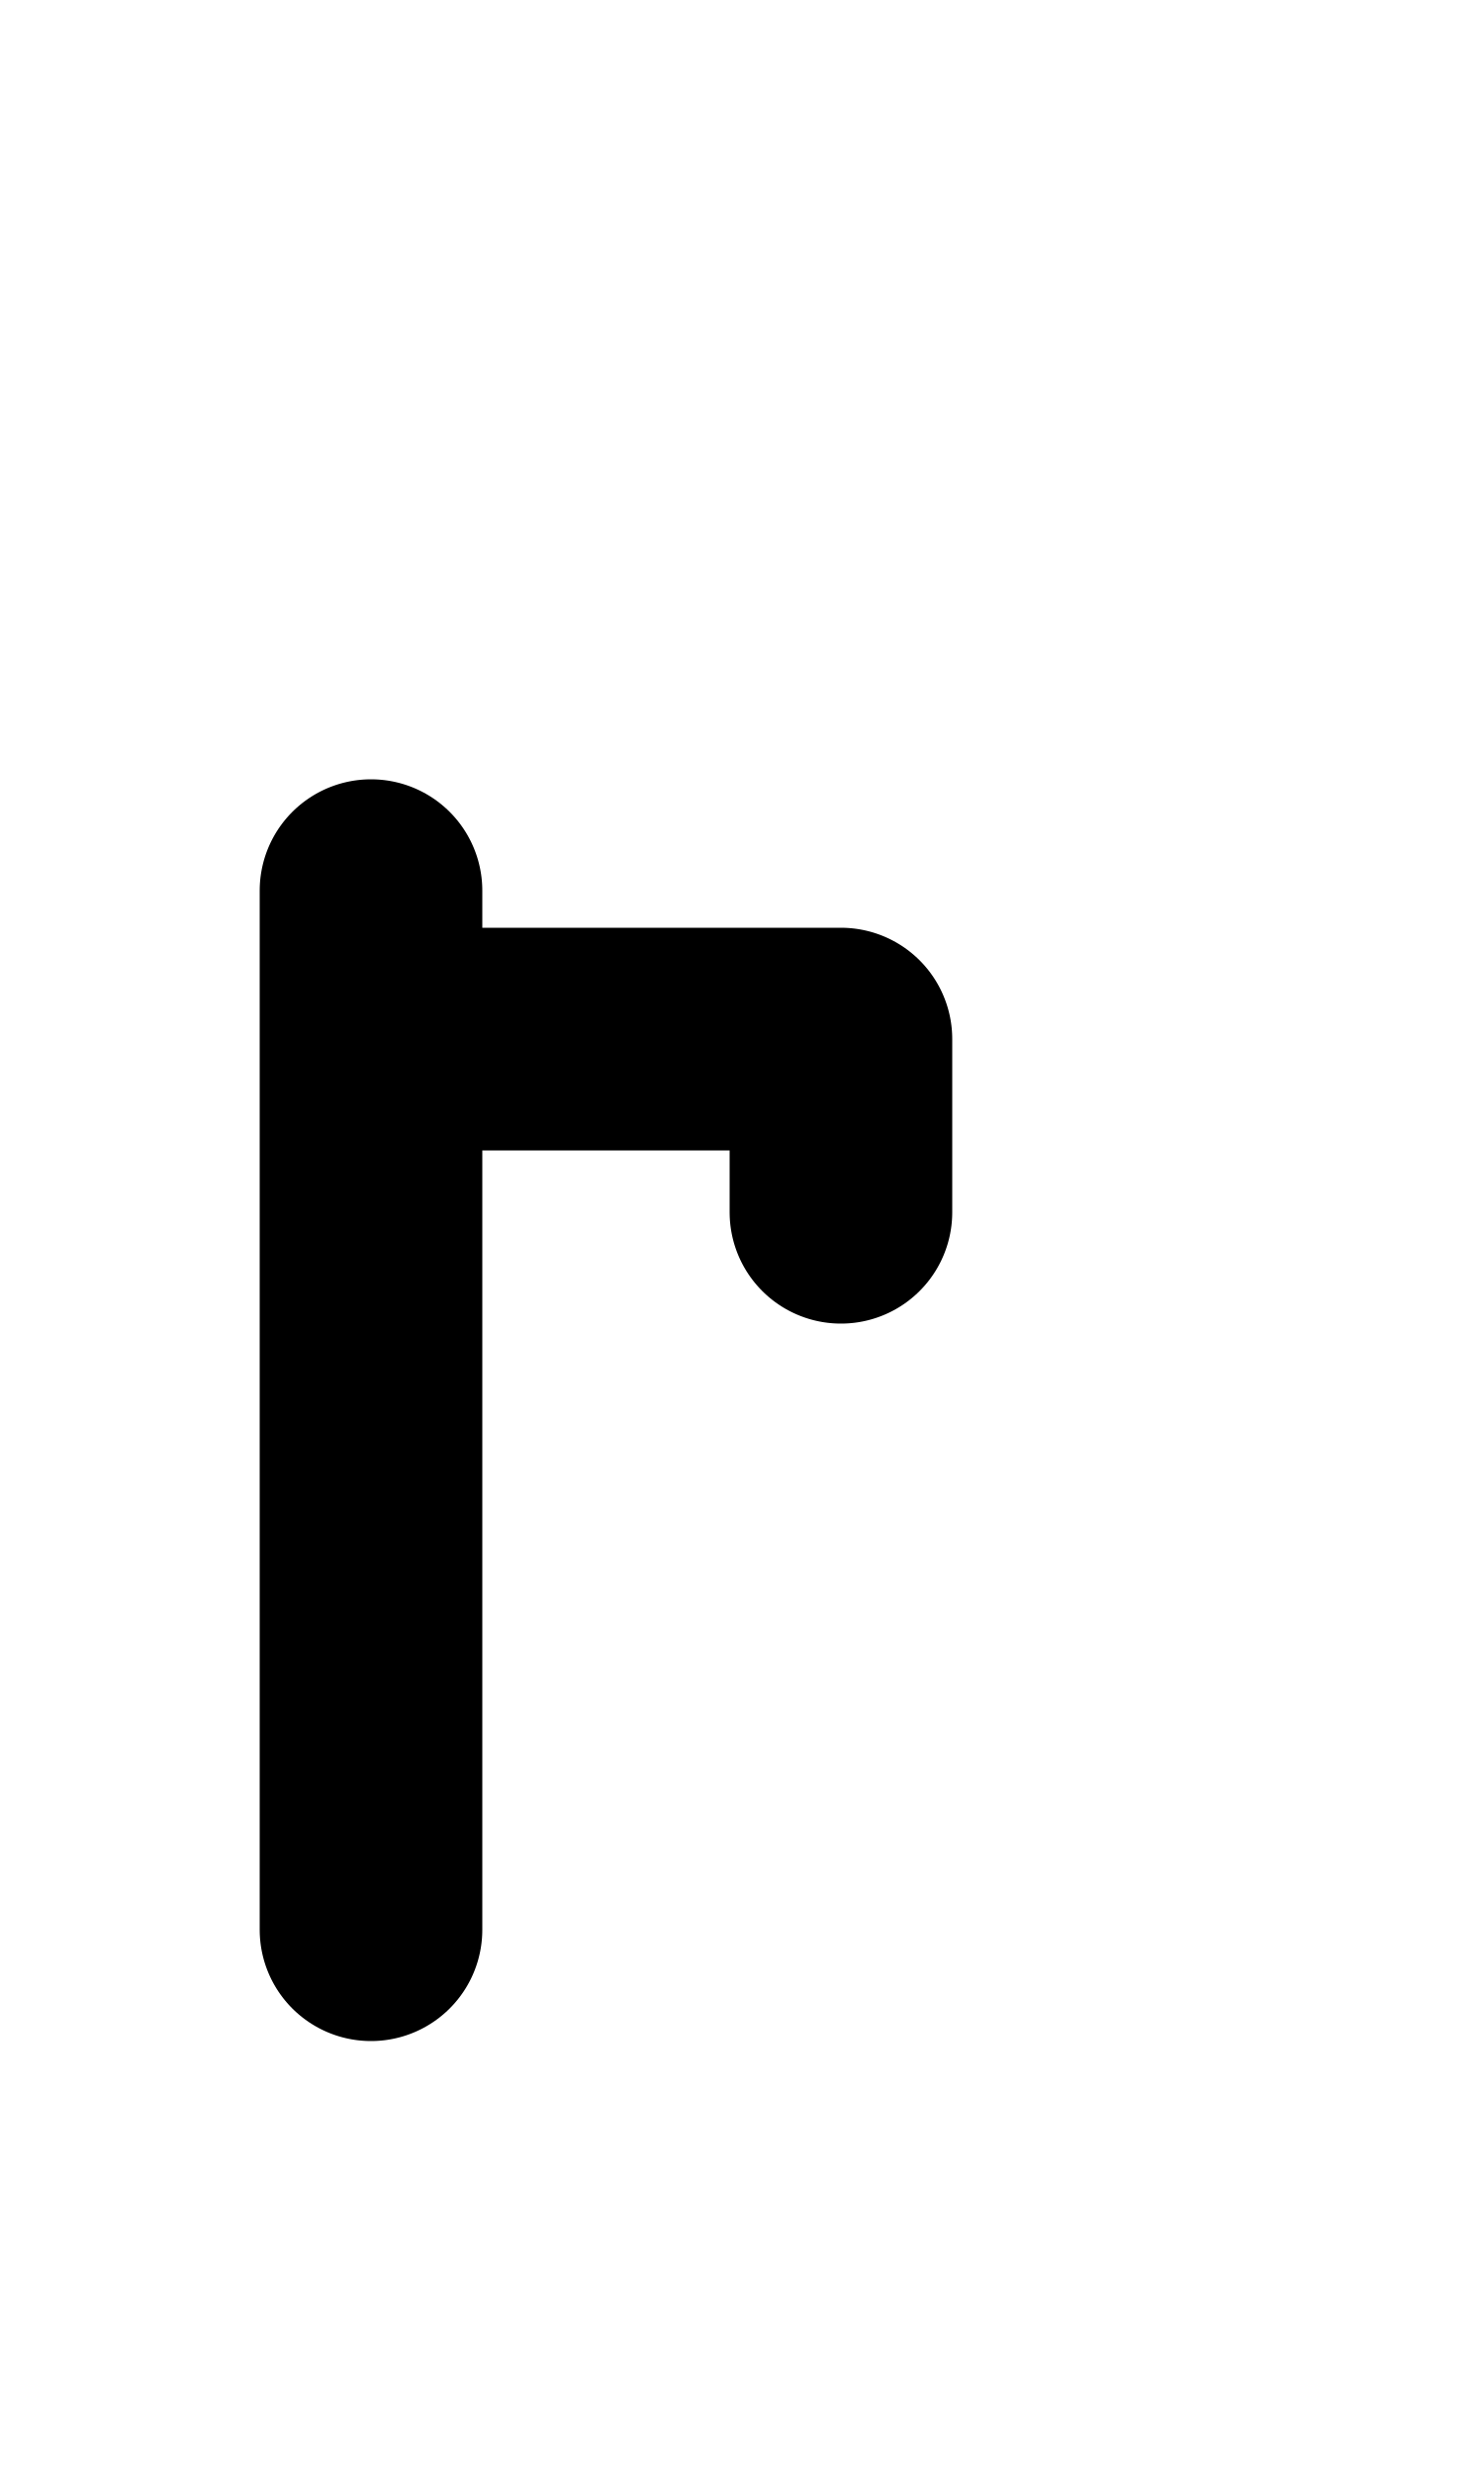
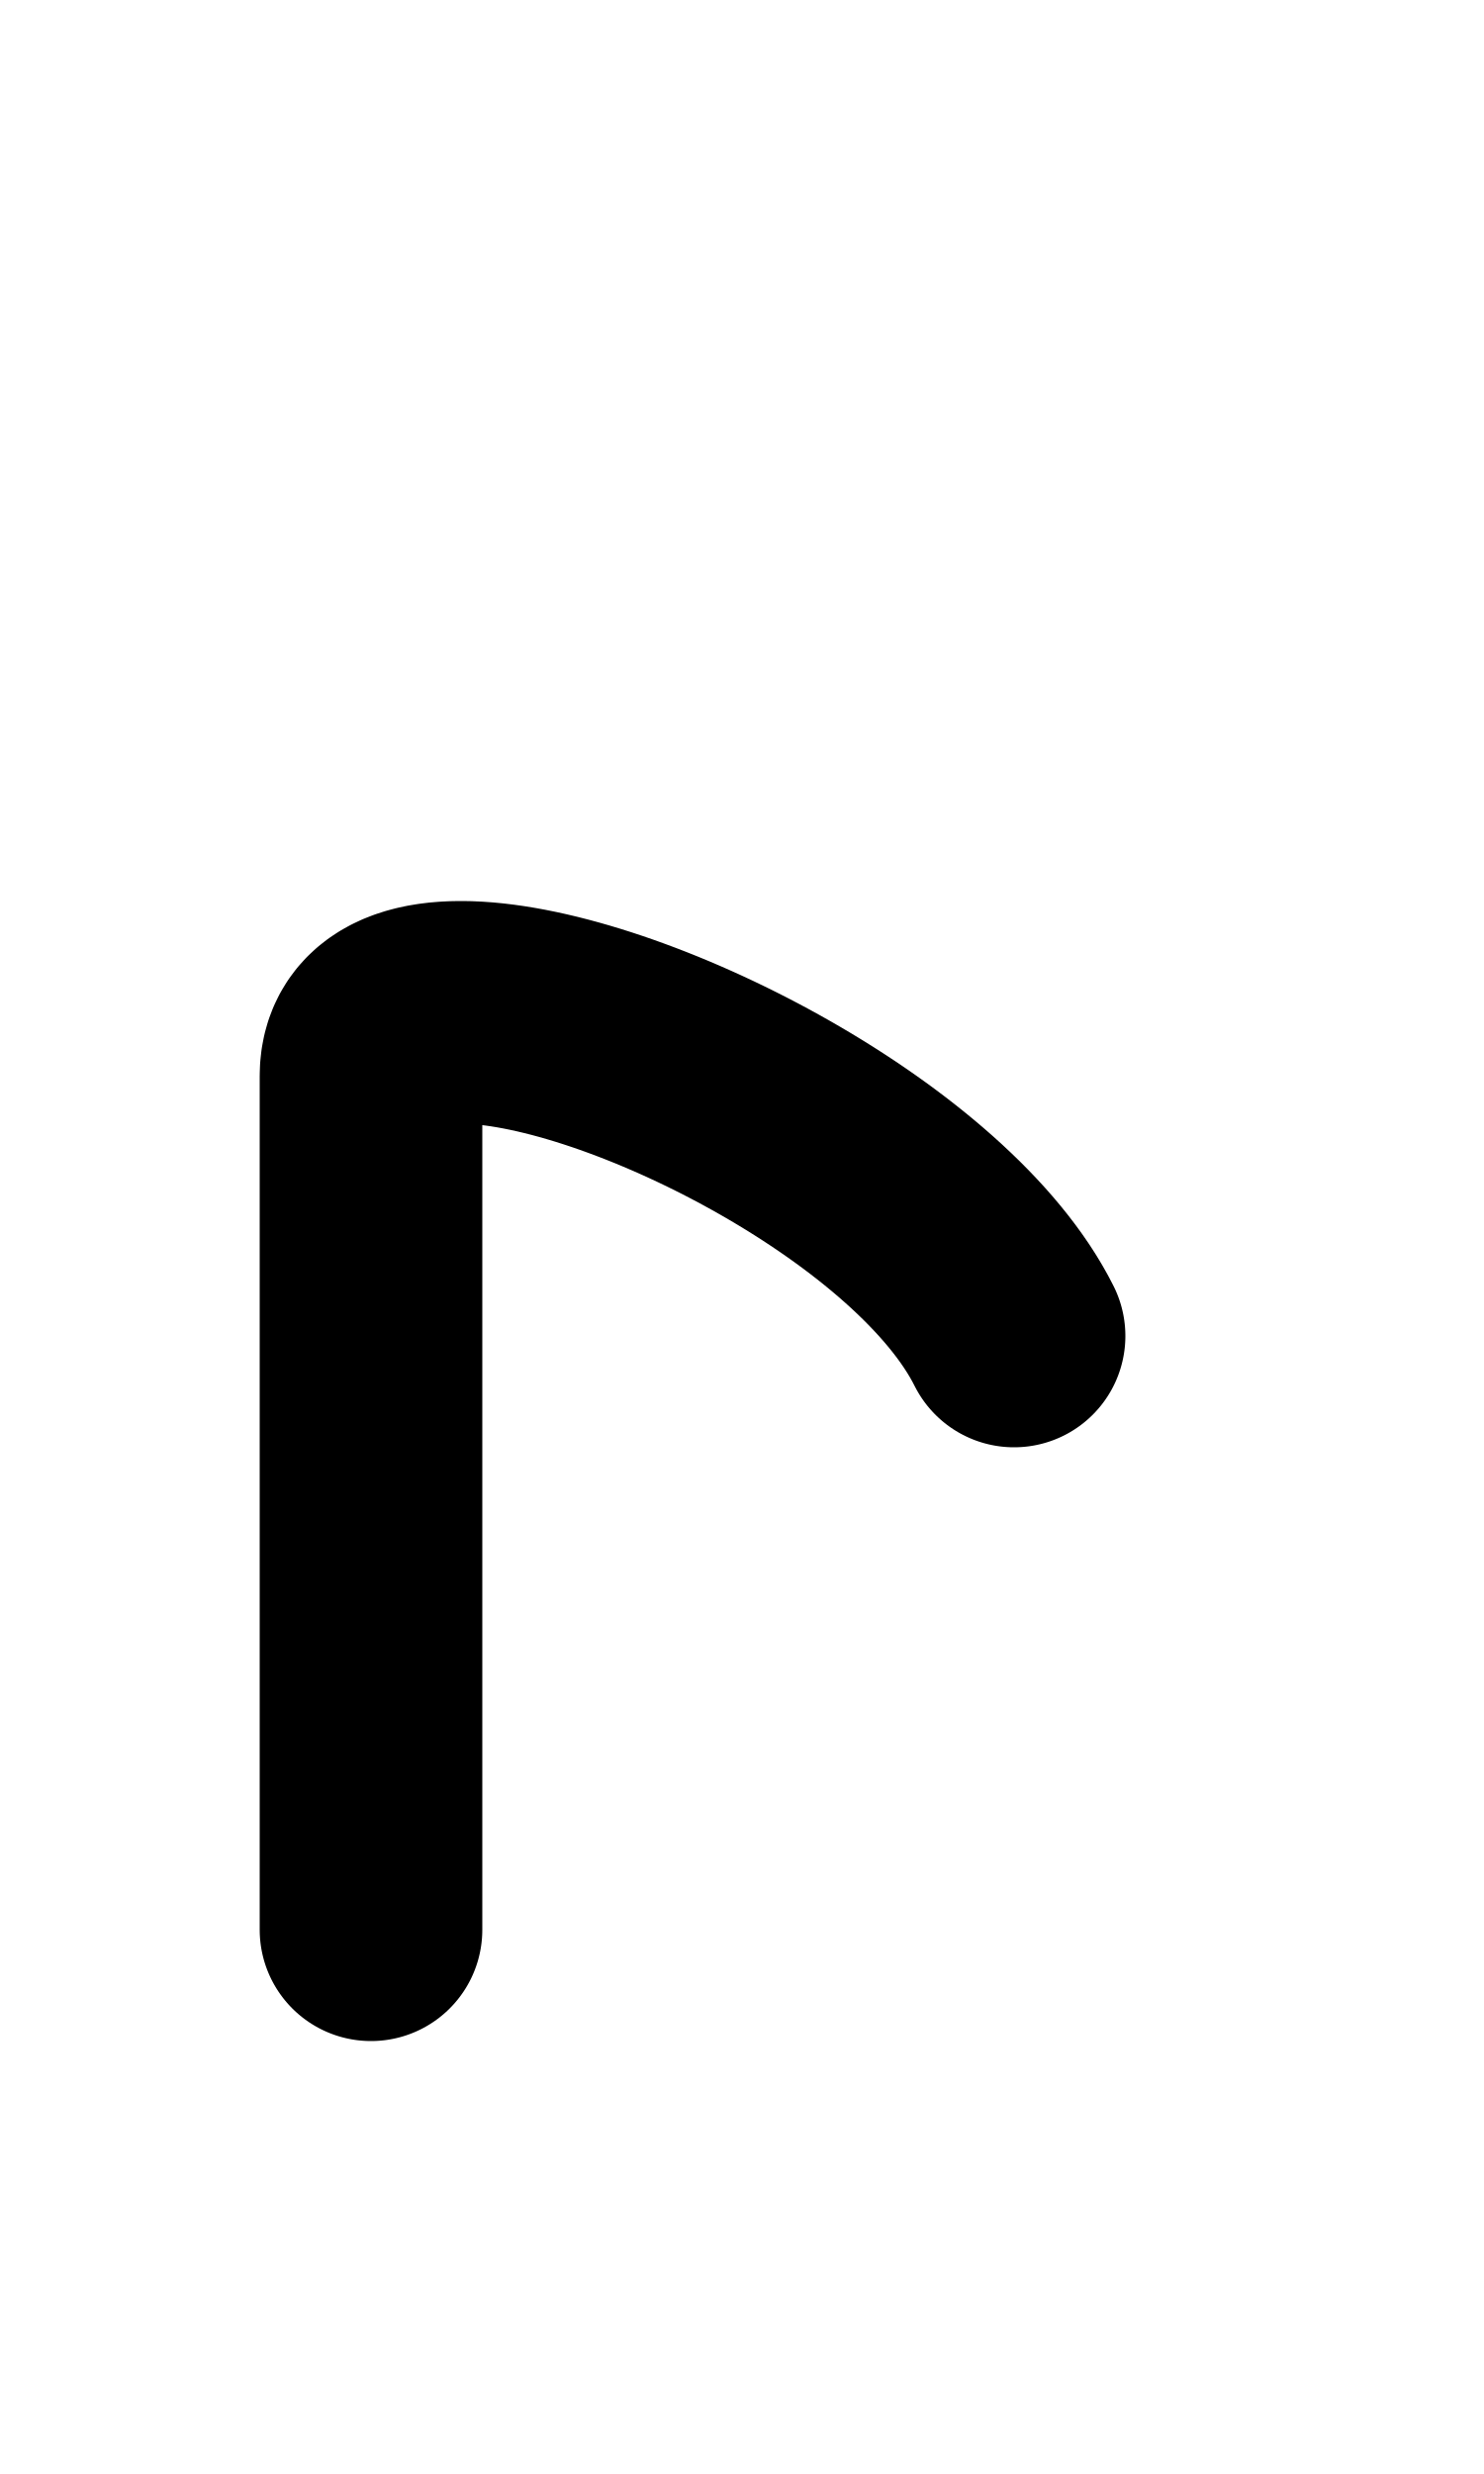
<svg xmlns="http://www.w3.org/2000/svg" viewBox="0 0 600.000 1000" width="600.000" height="1000">
-   <path d="M 384.986 418.896 L 384.946 417.792 L 384.878 416.690 L 384.783 415.589 L 384.662 414.492 L 384.513 413.397 L 384.337 412.307 L 384.135 411.221 L 383.907 410.140 L 383.651 409.066 L 383.370 407.998 L 383.062 406.937 L 382.729 405.884 L 382.369 404.840 L 381.985 403.805 L 381.575 402.779 L 381.139 401.764 L 380.680 400.760 L 380.195 399.767 L 379.686 398.787 L 379.154 397.820 L 378.598 396.865 L 378.018 395.925 L 377.416 394.999 L 376.791 394.089 L 376.144 393.194 L 375.476 392.315 L 374.785 391.452 L 374.074 390.607 L 373.343 389.780 L 372.591 388.971 L 371.820 388.180 L 371.029 387.409 L 370.220 386.657 L 369.393 385.926 L 368.548 385.215 L 367.685 384.524 L 366.806 383.856 L 365.911 383.209 L 365.001 382.584 L 364.075 381.982 L 363.135 381.402 L 362.180 380.846 L 361.213 380.314 L 360.233 379.805 L 359.240 379.320 L 358.236 378.861 L 357.221 378.425 L 356.195 378.015 L 355.160 377.631 L 354.638 377.451 L 354.116 377.271 L 353.063 376.938 L 352.002 376.630 L 350.934 376.349 L 349.860 376.093 L 348.779 375.865 L 347.693 375.663 L 346.603 375.487 L 345.508 375.338 L 344.411 375.217 L 343.310 375.122 L 342.208 375.054 L 341.104 375.014 L 340.000 375.000 L 195.000 375.000 L 195.000 360.000 L 194.986 358.896 L 194.946 357.792 L 194.878 356.690 L 194.783 355.589 L 194.662 354.492 L 194.513 353.397 L 194.337 352.307 L 194.135 351.221 L 193.907 350.140 L 193.651 349.066 L 193.370 347.998 L 193.062 346.937 L 192.729 345.884 L 192.369 344.840 L 191.985 343.805 L 191.575 342.779 L 191.139 341.764 L 190.680 340.760 L 190.195 339.767 L 189.686 338.787 L 189.154 337.820 L 188.598 336.865 L 188.018 335.925 L 187.416 334.999 L 186.791 334.089 L 186.144 333.194 L 185.476 332.315 L 184.785 331.452 L 184.074 330.607 L 183.343 329.780 L 182.591 328.971 L 181.820 328.180 L 181.029 327.409 L 180.220 326.657 L 179.393 325.926 L 178.548 325.215 L 177.685 324.524 L 176.806 323.856 L 175.911 323.209 L 175.001 322.584 L 174.075 321.982 L 173.135 321.402 L 172.180 320.846 L 171.213 320.314 L 170.233 319.805 L 169.240 319.320 L 168.236 318.861 L 167.221 318.425 L 166.195 318.015 L 165.160 317.631 L 164.116 317.271 L 163.063 316.938 L 162.002 316.630 L 160.934 316.349 L 159.860 316.093 L 158.779 315.865 L 157.693 315.663 L 156.603 315.487 L 155.508 315.338 L 154.411 315.217 L 153.310 315.122 L 152.208 315.054 L 151.104 315.014 L 150.000 315.000 L 148.896 315.014 L 147.792 315.054 L 146.690 315.122 L 145.589 315.217 L 144.492 315.338 L 143.397 315.487 L 142.307 315.663 L 141.221 315.865 L 140.140 316.093 L 139.066 316.349 L 137.998 316.630 L 136.937 316.938 L 135.884 317.271 L 134.840 317.631 L 133.805 318.015 L 132.779 318.425 L 131.764 318.861 L 130.760 319.320 L 129.767 319.805 L 128.787 320.314 L 127.820 320.846 L 126.865 321.402 L 125.925 321.982 L 124.999 322.584 L 124.089 323.209 L 123.194 323.856 L 122.315 324.524 L 121.452 325.215 L 120.607 325.926 L 119.780 326.657 L 118.971 327.409 L 118.180 328.180 L 117.409 328.971 L 116.657 329.780 L 115.926 330.607 L 115.215 331.452 L 114.524 332.315 L 113.856 333.194 L 113.209 334.089 L 112.584 334.999 L 111.982 335.925 L 111.402 336.865 L 110.846 337.820 L 110.314 338.787 L 109.805 339.767 L 109.320 340.760 L 108.861 341.764 L 108.425 342.779 L 108.015 343.805 L 107.631 344.840 L 107.271 345.884 L 106.938 346.937 L 106.630 347.998 L 106.349 349.066 L 106.093 350.140 L 105.865 351.221 L 105.663 352.307 L 105.487 353.397 L 105.338 354.492 L 105.217 355.589 L 105.122 356.690 L 105.054 357.792 L 105.014 358.896 L 105.000 360.000 L 105.000 420.000 L 105.000 780.000 L 105.014 781.104 L 105.054 782.208 L 105.122 783.310 L 105.217 784.411 L 105.338 785.508 L 105.487 786.603 L 105.663 787.693 L 105.865 788.779 L 106.093 789.860 L 106.349 790.934 L 106.630 792.002 L 106.938 793.063 L 107.271 794.116 L 107.631 795.160 L 108.015 796.195 L 108.425 797.221 L 108.861 798.236 L 109.320 799.240 L 109.805 800.233 L 110.314 801.213 L 110.846 802.180 L 111.402 803.135 L 111.982 804.075 L 112.584 805.001 L 113.209 805.911 L 113.856 806.806 L 114.524 807.685 L 115.215 808.548 L 115.926 809.393 L 116.657 810.220 L 117.409 811.029 L 118.180 811.820 L 118.971 812.591 L 119.780 813.343 L 120.607 814.074 L 121.452 814.785 L 122.315 815.476 L 123.194 816.144 L 124.089 816.791 L 124.999 817.416 L 125.925 818.018 L 126.865 818.598 L 127.820 819.154 L 128.787 819.686 L 129.767 820.195 L 130.760 820.680 L 131.764 821.139 L 132.779 821.575 L 133.805 821.985 L 134.840 822.369 L 135.884 822.729 L 136.937 823.062 L 137.998 823.370 L 139.066 823.651 L 140.140 823.907 L 141.221 824.135 L 142.307 824.337 L 143.397 824.513 L 144.492 824.662 L 145.589 824.783 L 146.690 824.878 L 147.792 824.946 L 148.896 824.986 L 150.000 825.000 L 151.104 824.986 L 152.208 824.946 L 153.310 824.878 L 154.411 824.783 L 155.508 824.662 L 156.603 824.513 L 157.693 824.337 L 158.779 824.135 L 159.860 823.907 L 160.934 823.651 L 162.002 823.370 L 163.063 823.062 L 164.116 822.729 L 165.160 822.369 L 166.195 821.985 L 167.221 821.575 L 168.236 821.139 L 169.240 820.680 L 170.233 820.195 L 171.213 819.686 L 172.180 819.154 L 173.135 818.598 L 174.075 818.018 L 175.001 817.416 L 175.911 816.791 L 176.806 816.144 L 177.685 815.476 L 178.548 814.785 L 179.393 814.074 L 180.220 813.343 L 181.029 812.591 L 181.820 811.820 L 182.591 811.029 L 183.343 810.220 L 184.074 809.393 L 184.785 808.548 L 185.476 807.685 L 186.144 806.806 L 186.791 805.911 L 187.416 805.001 L 188.018 804.075 L 188.598 803.135 L 189.154 802.180 L 189.686 801.213 L 190.195 800.233 L 190.680 799.240 L 191.139 798.236 L 191.575 797.221 L 191.985 796.195 L 192.369 795.160 L 192.729 794.116 L 193.062 793.063 L 193.370 792.002 L 193.651 790.934 L 193.907 789.860 L 194.135 788.779 L 194.337 787.693 L 194.513 786.603 L 194.662 785.508 L 194.783 784.411 L 194.878 783.310 L 194.946 782.208 L 194.986 781.104 L 195.000 780.000 L 195.000 465.000 L 295.000 465.000 L 295.000 490.000 L 295.014 491.104 L 295.054 492.208 L 295.122 493.310 L 295.217 494.411 L 295.338 495.508 L 295.487 496.603 L 295.663 497.693 L 295.865 498.779 L 296.093 499.860 L 296.349 500.934 L 296.630 502.002 L 296.938 503.063 L 297.271 504.116 L 297.631 505.160 L 298.015 506.195 L 298.425 507.221 L 298.861 508.236 L 299.320 509.240 L 299.805 510.233 L 300.314 511.213 L 300.846 512.180 L 301.402 513.135 L 301.982 514.075 L 302.584 515.001 L 303.209 515.911 L 303.856 516.806 L 304.524 517.685 L 305.215 518.548 L 305.926 519.393 L 306.657 520.220 L 307.409 521.029 L 308.180 521.820 L 308.971 522.591 L 309.780 523.343 L 310.607 524.074 L 311.452 524.785 L 312.315 525.476 L 313.194 526.144 L 314.089 526.791 L 314.999 527.416 L 315.925 528.018 L 316.865 528.598 L 317.820 529.154 L 318.787 529.686 L 319.767 530.195 L 320.760 530.680 L 321.764 531.139 L 322.779 531.575 L 323.805 531.985 L 324.840 532.369 L 325.884 532.729 L 326.937 533.062 L 327.998 533.370 L 329.066 533.651 L 330.140 533.907 L 331.221 534.135 L 332.307 534.337 L 333.397 534.513 L 334.492 534.662 L 335.589 534.783 L 336.690 534.878 L 337.792 534.946 L 338.896 534.986 L 340.000 535.000 L 341.104 534.986 L 342.208 534.946 L 343.310 534.878 L 344.411 534.783 L 345.508 534.662 L 346.603 534.513 L 347.693 534.337 L 348.779 534.135 L 349.860 533.907 L 350.934 533.651 L 352.002 533.370 L 353.063 533.062 L 354.116 532.729 L 355.160 532.369 L 356.195 531.985 L 357.221 531.575 L 358.236 531.139 L 359.240 530.680 L 360.233 530.195 L 361.213 529.686 L 362.180 529.154 L 363.135 528.598 L 364.075 528.018 L 365.001 527.416 L 365.911 526.791 L 366.806 526.144 L 367.685 525.476 L 368.548 524.785 L 369.393 524.074 L 370.220 523.343 L 371.029 522.591 L 371.820 521.820 L 372.591 521.029 L 373.343 520.220 L 374.074 519.393 L 374.785 518.548 L 375.476 517.685 L 376.144 516.806 L 376.791 515.911 L 377.416 515.001 L 378.018 514.075 L 378.598 513.135 L 379.154 512.180 L 379.686 511.213 L 380.195 510.233 L 380.680 509.240 L 381.139 508.236 L 381.575 507.221 L 381.985 506.195 L 382.369 505.160 L 382.729 504.116 L 383.062 503.063 L 383.370 502.002 L 383.651 500.934 L 383.907 499.860 L 384.135 498.779 L 384.337 497.693 L 384.513 496.603 L 384.662 495.508 L 384.783 494.411 L 384.878 493.310 L 384.946 492.208 L 384.986 491.104 L 385.000 490.000 L 385.000 420.000 L 384.986 418.896 Z" fill="black" fill-rule="evenodd" />
+   <path d="M 195.000 454.788 L 196.036 454.912 L 198.406 455.247 L 200.900 455.651 L 203.508 456.127 L 206.223 456.673 L 209.036 457.291 L 211.941 457.980 L 214.931 458.738 L 217.999 459.567 L 221.138 460.465 L 224.344 461.430 L 227.610 462.463 L 230.930 463.561 L 234.300 464.724 L 237.715 465.950 L 241.169 467.238 L 244.657 468.586 L 248.176 469.994 L 251.720 471.459 L 255.284 472.980 L 258.865 474.555 L 262.458 476.184 L 266.059 477.864 L 269.663 479.593 L 273.266 481.371 L 276.865 483.195 L 280.454 485.064 L 284.030 486.975 L 287.589 488.928 L 291.127 490.920 L 294.639 492.950 L 298.122 495.015 L 301.572 497.114 L 304.984 499.244 L 308.355 501.404 L 311.680 503.591 L 314.957 505.803 L 318.180 508.038 L 321.345 510.294 L 324.450 512.567 L 327.489 514.856 L 330.459 517.158 L 333.356 519.470 L 336.175 521.788 L 338.914 524.111 L 341.568 526.434 L 344.133 528.755 L 346.605 531.068 L 348.981 533.372 L 351.257 535.661 L 353.430 537.931 L 355.496 540.178 L 357.452 542.396 L 359.294 544.581 L 361.021 546.726 L 362.631 548.826 L 364.120 550.876 L 365.487 552.867 L 366.733 554.794 L 367.856 556.649 L 368.858 558.426 L 370.098 560.805 L 370.621 561.778 L 371.167 562.738 L 371.737 563.684 L 372.330 564.616 L 372.945 565.533 L 373.583 566.435 L 374.243 567.320 L 374.924 568.190 L 375.626 569.042 L 376.349 569.877 L 377.093 570.694 L 377.856 571.492 L 378.638 572.271 L 379.440 573.031 L 380.260 573.771 L 381.097 574.491 L 381.952 575.190 L 382.825 575.868 L 383.713 576.524 L 384.617 577.158 L 385.537 577.770 L 386.471 578.359 L 387.419 578.925 L 388.382 579.467 L 389.357 579.986 L 390.344 580.480 L 391.343 580.950 L 392.354 581.396 L 393.375 581.816 L 394.407 582.212 L 395.447 582.582 L 396.497 582.926 L 397.554 583.245 L 398.619 583.537 L 399.691 583.803 L 400.769 584.043 L 401.853 584.256 L 402.941 584.443 L 404.034 584.603 L 405.130 584.736 L 406.230 584.842 L 407.331 584.921 L 408.435 584.973 L 409.539 584.998 L 410.643 584.995 L 411.747 584.966 L 412.850 584.910 L 413.952 584.826 L 415.050 584.716 L 416.146 584.578 L 417.238 584.414 L 418.326 584.223 L 419.409 584.005 L 420.486 583.761 L 421.557 583.491 L 422.621 583.194 L 423.677 582.871 L 424.725 582.523 L 425.764 582.148 L 426.794 581.749 L 427.813 581.324 L 428.822 580.875 L 429.820 580.400 L 430.805 579.902 L 431.778 579.379 L 432.738 578.833 L 433.684 578.263 L 434.616 577.670 L 435.533 577.055 L 436.435 576.417 L 437.320 575.757 L 438.190 575.076 L 439.042 574.374 L 439.877 573.651 L 440.694 572.907 L 441.492 572.144 L 442.271 571.362 L 443.031 570.560 L 443.771 569.740 L 444.491 568.903 L 445.190 568.048 L 445.868 567.175 L 446.524 566.287 L 447.158 565.383 L 447.770 564.463 L 448.359 563.529 L 448.925 562.581 L 449.467 561.618 L 449.986 560.643 L 450.480 559.656 L 450.950 558.657 L 451.396 557.646 L 451.816 556.625 L 452.212 555.593 L 452.582 554.553 L 452.926 553.503 L 453.245 552.446 L 453.537 551.381 L 453.803 550.309 L 454.043 549.231 L 454.256 548.147 L 454.443 547.059 L 454.603 545.966 L 454.736 544.870 L 454.842 543.770 L 454.921 542.669 L 454.973 541.565 L 454.998 540.461 L 454.995 539.357 L 454.966 538.253 L 454.910 537.150 L 454.826 536.048 L 454.716 534.950 L 454.578 533.854 L 454.414 532.762 L 454.223 531.674 L 454.005 530.591 L 453.761 529.514 L 453.491 528.443 L 453.194 527.379 L 452.871 526.323 L 452.523 525.275 L 452.148 524.236 L 451.749 523.206 L 451.324 522.187 L 450.875 521.178 L 450.400 520.180 L 449.902 519.195 L 448.321 516.163 L 447.619 514.870 L 445.913 511.843 L 445.208 510.637 L 443.380 507.617 L 442.677 506.493 L 440.729 503.480 L 440.031 502.432 L 437.968 499.429 L 437.277 498.451 L 435.102 495.458 L 434.421 494.546 L 432.137 491.564 L 431.468 490.712 L 429.077 487.742 L 428.421 486.946 L 425.928 483.990 L 425.285 483.245 L 422.693 480.305 L 422.064 479.606 L 419.376 476.683 L 418.761 476.027 L 415.980 473.122 L 415.379 472.506 L 412.509 469.619 L 411.922 469.040 L 408.965 466.173 L 408.392 465.627 L 405.352 462.783 L 404.792 462.267 L 401.673 459.446 L 401.126 458.958 L 397.930 456.161 L 397.395 455.700 L 394.126 452.928 L 393.602 452.490 L 390.264 449.745 L 389.751 449.330 L 386.346 446.612 L 385.844 446.217 L 382.376 443.529 L 381.882 443.153 L 378.354 440.495 L 377.870 440.136 L 374.286 437.510 L 373.809 437.166 L 370.171 434.574 L 369.703 434.245 L 366.015 431.687 L 365.553 431.371 L 361.818 428.849 L 361.362 428.546 L 357.583 426.061 L 357.133 425.768 L 353.314 423.321 L 352.869 423.040 L 349.013 420.632 L 348.571 420.360 L 344.681 417.994 L 344.243 417.730 L 340.323 415.406 L 339.887 415.151 L 335.940 412.870 L 335.505 412.622 L 331.534 410.386 L 331.101 410.145 L 327.109 407.955 L 326.676 407.720 L 322.667 405.577 L 322.234 405.349 L 318.210 403.254 L 317.776 403.031 L 313.742 400.986 L 313.305 400.767 L 309.263 398.773 L 308.823 398.559 L 304.777 396.617 L 304.333 396.407 L 300.286 394.519 L 299.838 394.313 L 295.793 392.480 L 295.338 392.277 L 291.299 390.499 L 290.838 390.299 L 286.808 388.580 L 286.338 388.382 L 282.320 386.721 L 281.841 386.527 L 277.838 384.926 L 277.349 384.733 L 273.365 383.193 L 272.864 383.003 L 268.902 381.526 L 268.387 381.337 L 264.450 379.924 L 263.920 379.737 L 260.012 378.389 L 259.465 378.204 L 255.589 376.922 L 255.023 376.739 L 251.182 375.525 L 250.596 375.344 L 246.793 374.198 L 246.184 374.019 L 242.422 372.944 L 241.788 372.767 L 238.071 371.763 L 237.408 371.590 L 233.740 370.658 L 233.045 370.488 L 229.428 369.631 L 228.699 369.464 L 225.137 368.682 L 224.369 368.521 L 220.864 367.815 L 220.053 367.660 L 216.611 367.032 L 215.752 366.884 L 212.374 366.336 L 211.462 366.197 L 208.152 365.729 L 207.182 365.603 L 203.943 365.217 L 202.908 365.105 L 199.743 364.802 L 198.635 364.709 L 195.548 364.490 L 194.360 364.422 L 191.354 364.288 L 190.077 364.249 L 187.155 364.202 L 185.780 364.201 L 182.945 364.242 L 181.461 364.288 L 178.717 364.418 L 177.113 364.523 L 174.463 364.744 L 173.595 364.825 L 172.728 364.923 L 170.176 365.236 L 169.236 365.361 L 168.299 365.506 L 165.847 365.912 L 164.831 366.092 L 163.818 366.296 L 161.470 366.796 L 160.373 367.045 L 159.282 367.320 L 157.041 367.916 L 155.859 368.248 L 154.688 368.612 L 152.557 369.305 L 151.292 369.737 L 150.041 370.207 L 148.024 370.998 L 147.127 371.361 L 146.237 371.744 L 145.356 372.146 L 143.456 373.037 L 142.512 373.493 L 141.578 373.971 L 140.656 374.471 L 138.877 375.463 L 137.897 376.025 L 136.932 376.612 L 135.981 377.222 L 134.325 378.316 L 133.327 378.995 L 132.347 379.700 L 131.387 380.432 L 129.857 381.629 L 128.863 382.431 L 127.891 383.260 L 126.944 384.117 L 125.544 385.419 L 124.818 386.110 L 124.108 386.816 L 123.414 387.539 L 122.735 388.276 L 121.470 389.684 L 120.788 390.460 L 120.124 391.252 L 119.478 392.058 L 118.851 392.880 L 117.722 394.394 L 117.105 395.243 L 116.508 396.105 L 115.931 396.981 L 115.375 397.871 L 114.386 399.494 L 113.851 400.395 L 113.337 401.309 L 112.845 402.234 L 112.374 403.170 L 111.528 404.903 L 111.087 405.834 L 110.667 406.775 L 110.269 407.724 L 109.893 408.683 L 109.193 410.527 L 108.850 411.463 L 108.528 412.407 L 108.226 413.357 L 107.946 414.313 L 107.396 416.270 L 107.070 417.496 L 106.779 418.731 L 106.523 419.973 L 106.126 422.043 L 105.916 423.221 L 105.738 424.404 L 105.591 425.591 L 105.351 427.776 L 105.243 428.888 L 105.162 430.002 L 105.109 431.118 L 105.028 433.419 L 105.000 435.000 L 105.000 780.000 L 105.014 781.104 L 105.054 782.208 L 105.122 783.310 L 105.217 784.411 L 105.338 785.508 L 105.487 786.603 L 105.663 787.693 L 105.865 788.779 L 106.093 789.860 L 106.349 790.934 L 106.630 792.002 L 106.938 793.063 L 107.271 794.116 L 107.631 795.160 L 108.015 796.195 L 108.425 797.221 L 108.861 798.236 L 109.320 799.240 L 109.805 800.233 L 110.314 801.213 L 110.846 802.180 L 111.402 803.135 L 111.982 804.075 L 112.584 805.001 L 113.209 805.911 L 113.856 806.806 L 114.524 807.685 L 115.215 808.548 L 115.926 809.393 L 116.657 810.220 L 117.409 811.029 L 118.180 811.820 L 118.971 812.591 L 119.780 813.343 L 120.607 814.074 L 121.452 814.785 L 122.315 815.476 L 123.194 816.144 L 124.089 816.791 L 124.999 817.416 L 125.925 818.018 L 126.865 818.598 L 127.820 819.154 L 128.787 819.686 L 129.767 820.195 L 130.760 820.680 L 131.764 821.139 L 132.779 821.575 L 133.805 821.985 L 134.840 822.369 L 135.884 822.729 L 136.937 823.062 L 137.998 823.370 L 139.066 823.651 L 140.140 823.907 L 141.221 824.135 L 142.307 824.337 L 143.397 824.513 L 144.492 824.662 L 145.589 824.783 L 146.690 824.878 L 147.792 824.946 L 148.896 824.986 L 150.000 825.000 L 151.104 824.986 L 152.208 824.946 L 153.310 824.878 L 154.411 824.783 L 155.508 824.662 L 156.603 824.513 L 157.693 824.337 L 158.779 824.135 L 159.860 823.907 L 160.934 823.651 L 162.002 823.370 L 163.063 823.062 L 164.116 822.729 L 165.160 822.369 L 166.195 821.985 L 167.221 821.575 L 168.236 821.139 L 169.240 820.680 L 170.233 820.195 L 171.213 819.686 L 172.180 819.154 L 173.135 818.598 L 174.075 818.018 L 175.001 817.416 L 175.911 816.791 L 176.806 816.144 L 177.685 815.476 L 178.548 814.785 L 179.393 814.074 L 180.220 813.343 L 181.029 812.591 L 181.820 811.820 L 182.591 811.029 L 183.343 810.220 L 184.074 809.393 L 184.785 808.548 L 185.476 807.685 L 186.144 806.806 L 186.791 805.911 L 187.416 805.001 L 188.018 804.075 L 188.598 803.135 L 189.154 802.180 L 189.686 801.213 L 190.195 800.233 L 190.680 799.240 L 191.139 798.236 L 191.575 797.221 L 191.985 796.195 L 192.369 795.160 L 192.729 794.116 L 193.062 793.063 L 193.370 792.002 L 193.651 790.934 L 193.907 789.860 L 194.135 788.779 L 194.337 787.693 L 194.513 786.603 L 194.662 785.508 L 194.783 784.411 L 194.878 783.310 L 194.946 782.208 L 194.986 781.104 L 195.000 780.000 L 195.000 454.788 Z" fill="black" fill-rule="evenodd" />
</svg>
